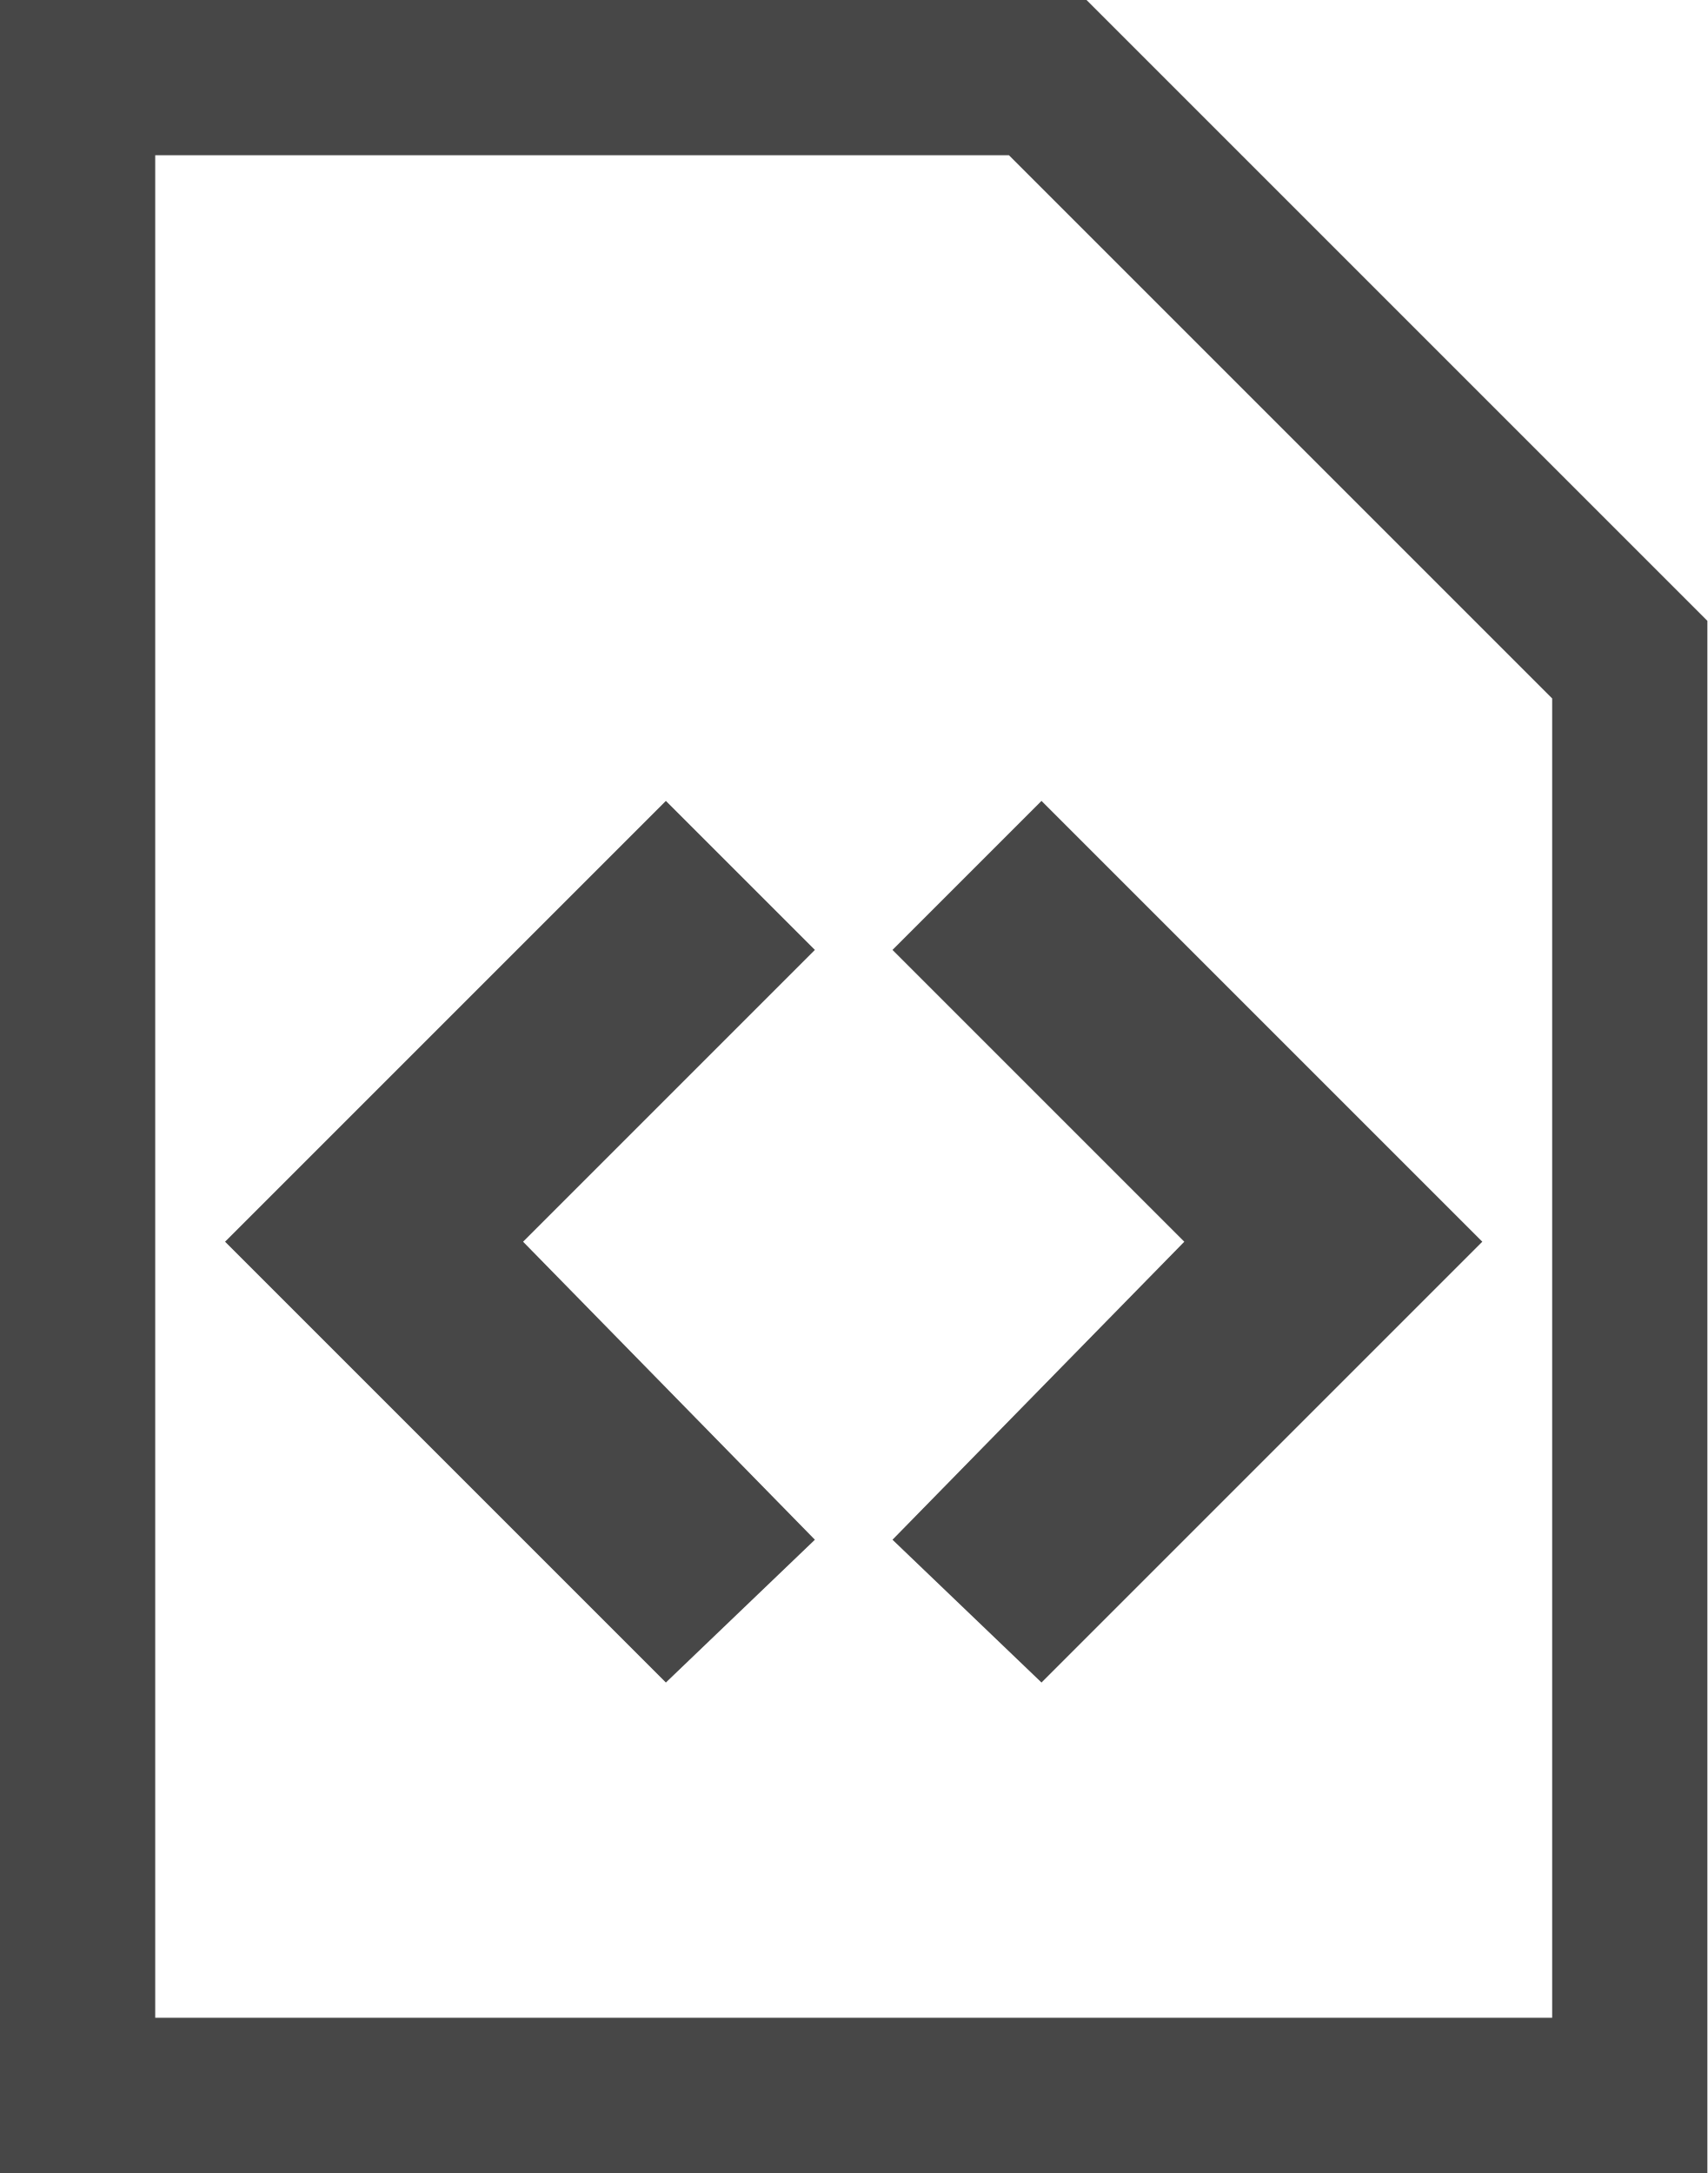
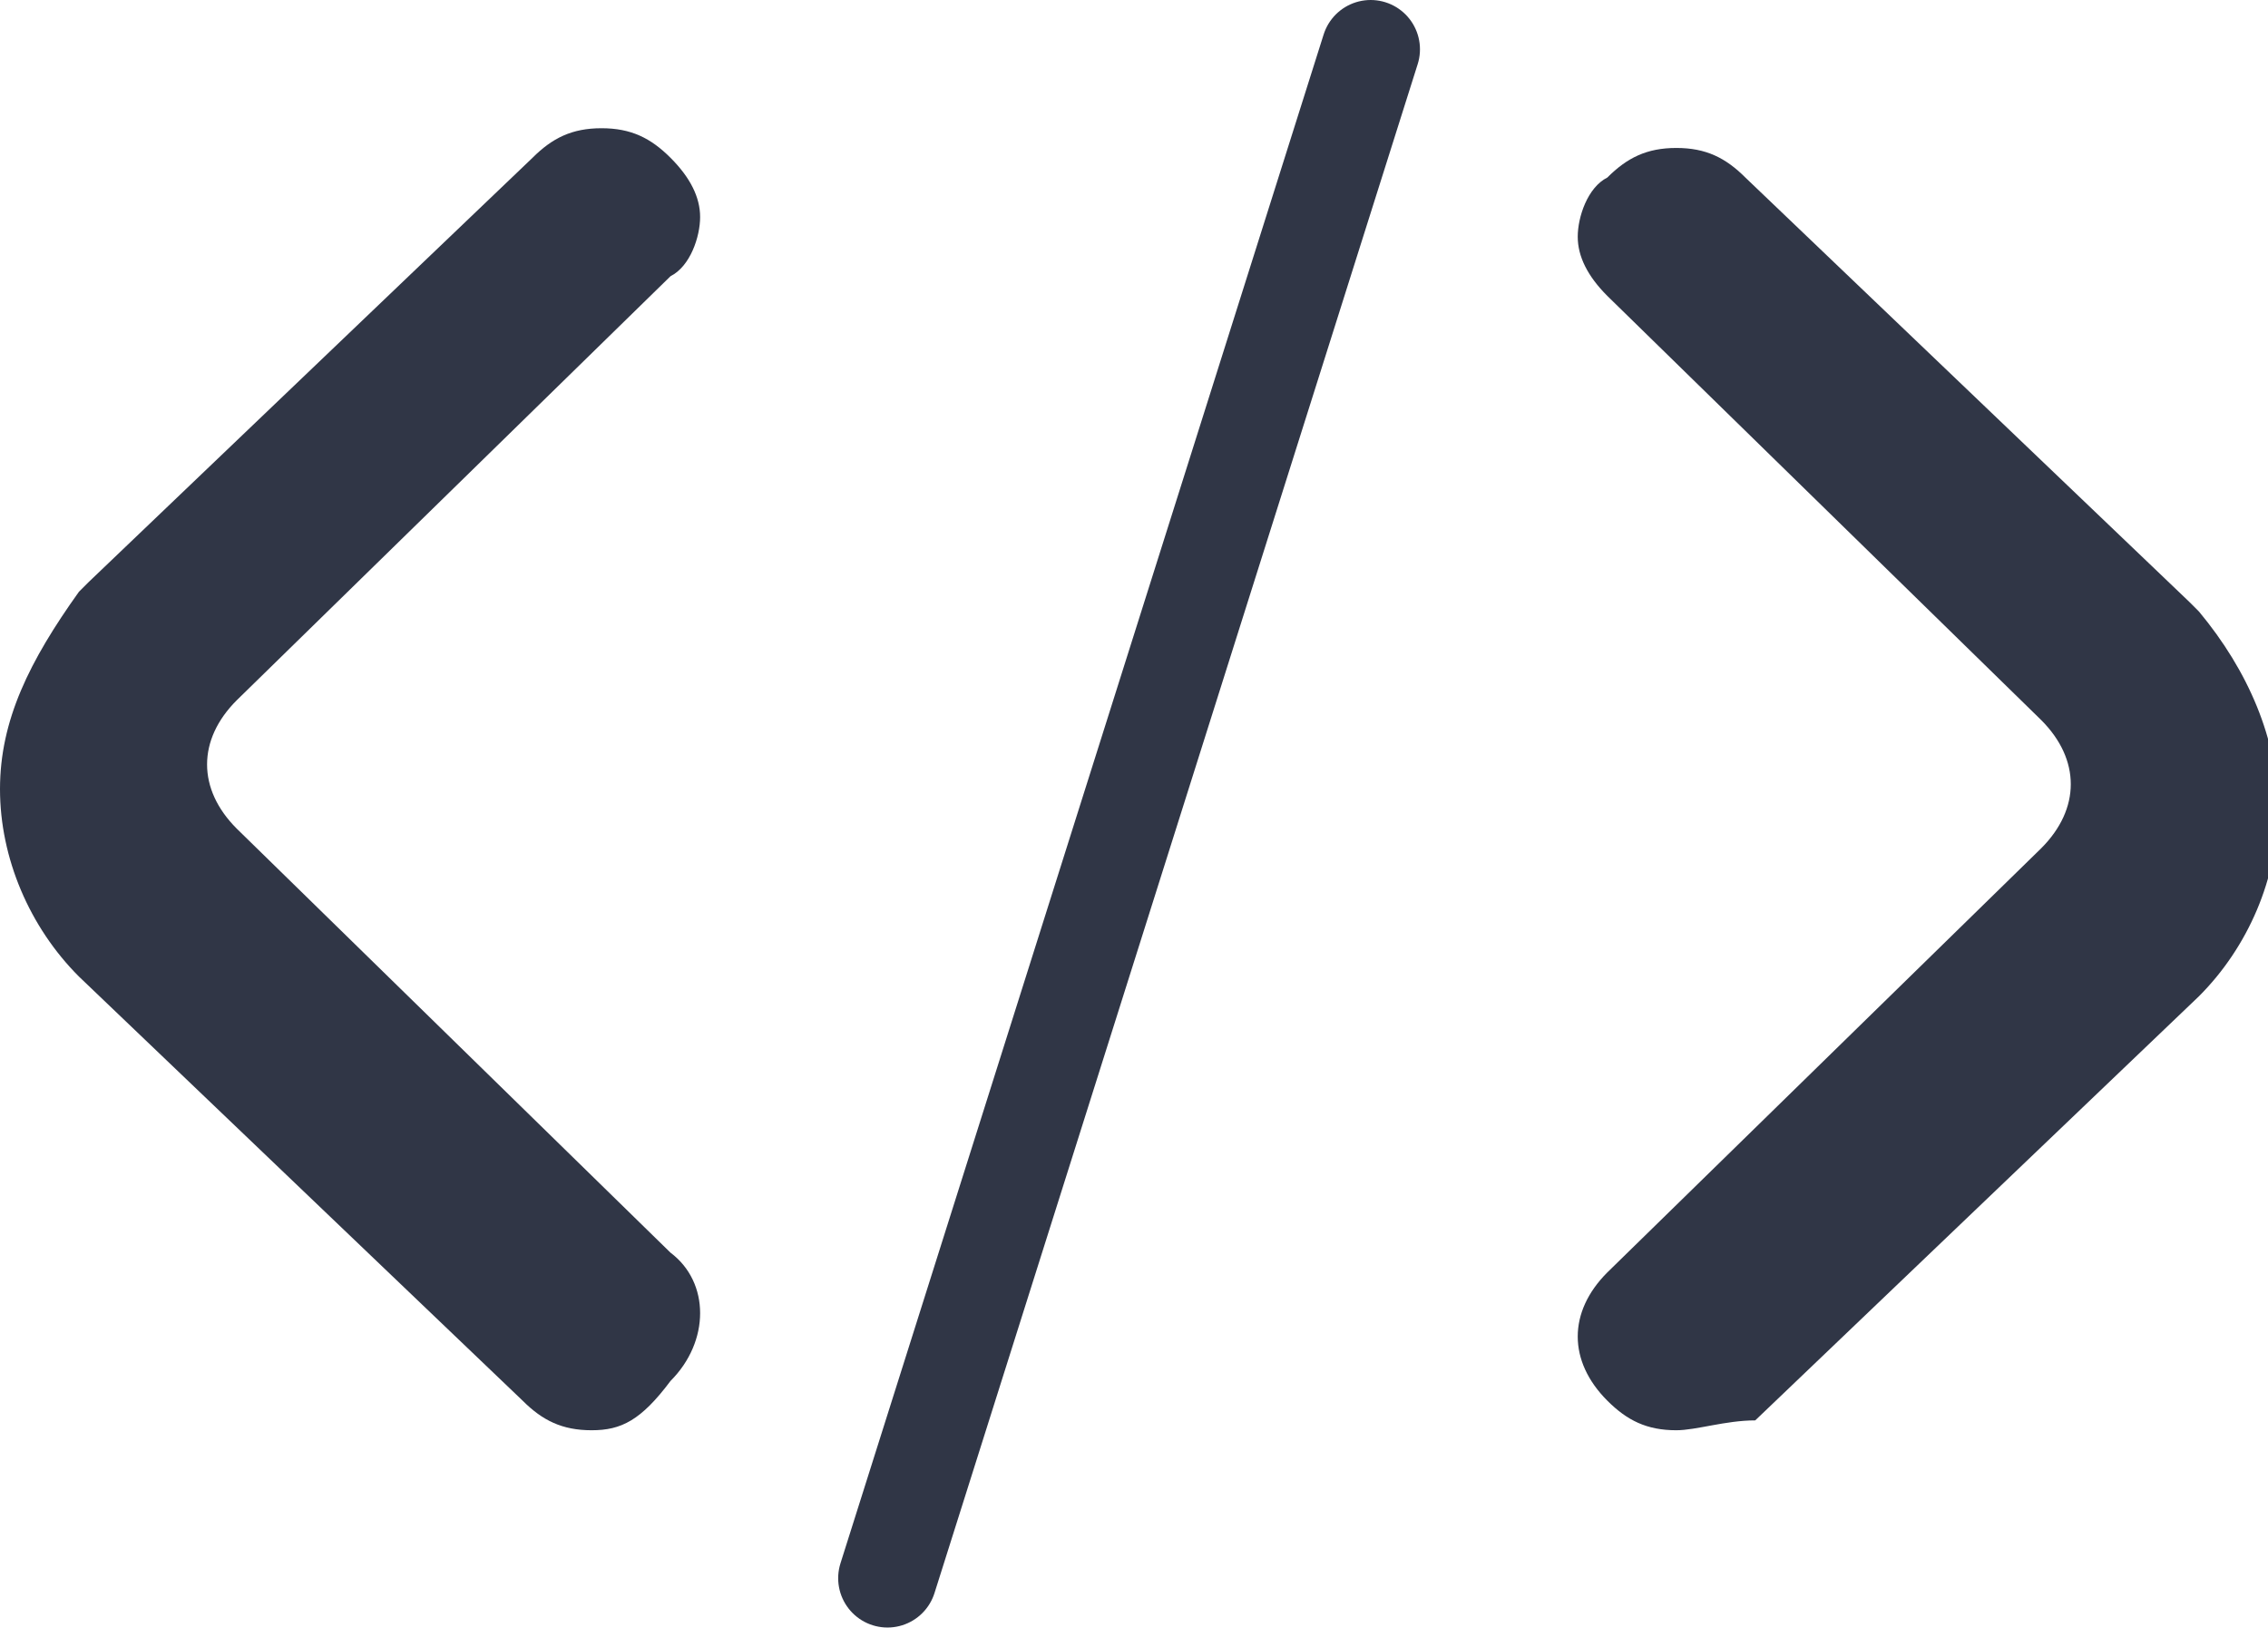
- <svg xmlns="http://www.w3.org/2000/svg" width="11" height="14" viewBox="0 0 11 14" enable-background="new 0 0 11 14">
-   <g fill="#474747">
-     <path d="M4.29 5.16 1.45 8 4.29 10.84 5.25 9.92 3.37 8 5.25 6.12z" />
-     <path d="m6.71 5.16l-.96.96 1.88 1.88-1.88 1.92.96.92 2.84-2.84z" />
-     <path d="M0,0v14h11V5V4L7,0H6H0z M1,1h5.5L10,4.5V13H5H2H1V1z" />
-   </g>
+ <svg xmlns="http://www.w3.org/2000/svg" version="1.1" id="Layer_1" x="0px" y="0px" width="23px" height="16.5px" viewBox="-294 388.5 23 16.5" style="enable-background:new -294 388.5 23 16.5;" xml:space="preserve">
+   <style type="text/css">
+ 	.st0{fill:none;stroke:#303646;stroke-linecap:round;}
+ 	.st1{fill:#303646;}
+ </style>
+   <path class="st0" d="M-280.1,389l-4.9,15.5" />
+   <path class="st1" d="M-288,403c-0.3,0-0.5-0.1-0.7-0.3l-4.5-4.3c-0.5-0.5-0.8-1.2-0.8-1.9c0-0.7,0.3-1.3,0.8-2c0,0,0,0,0.1-0.1  l4.5-4.3c0.2-0.2,0.4-0.3,0.7-0.3s0.5,0.1,0.7,0.3c0.2,0.2,0.3,0.4,0.3,0.6c0,0.2-0.1,0.5-0.3,0.6l-4.4,4.3c-0.4,0.4-0.4,0.9,0,1.3  l4.4,4.3c0.4,0.3,0.4,0.9,0,1.3C-287.5,402.9-287.7,403-288,403" />
+   <path class="st1" d="M-277,403c-0.3,0-0.5-0.1-0.7-0.3c-0.4-0.4-0.4-0.9,0-1.3l4.4-4.3c0.4-0.4,0.4-0.9,0-1.3l-4.4-4.3  c-0.2-0.2-0.3-0.4-0.3-0.6c0-0.2,0.1-0.5,0.3-0.6c0.2-0.2,0.4-0.3,0.7-0.3s0.5,0.1,0.7,0.3l4.5,4.3c0,0,0,0,0.1,0.1  c0.5,0.6,0.8,1.3,0.8,2c0,0.7-0.3,1.4-0.8,1.9l-4.5,4.3C-276.5,402.9-276.8,403-277,403" />
</svg>
